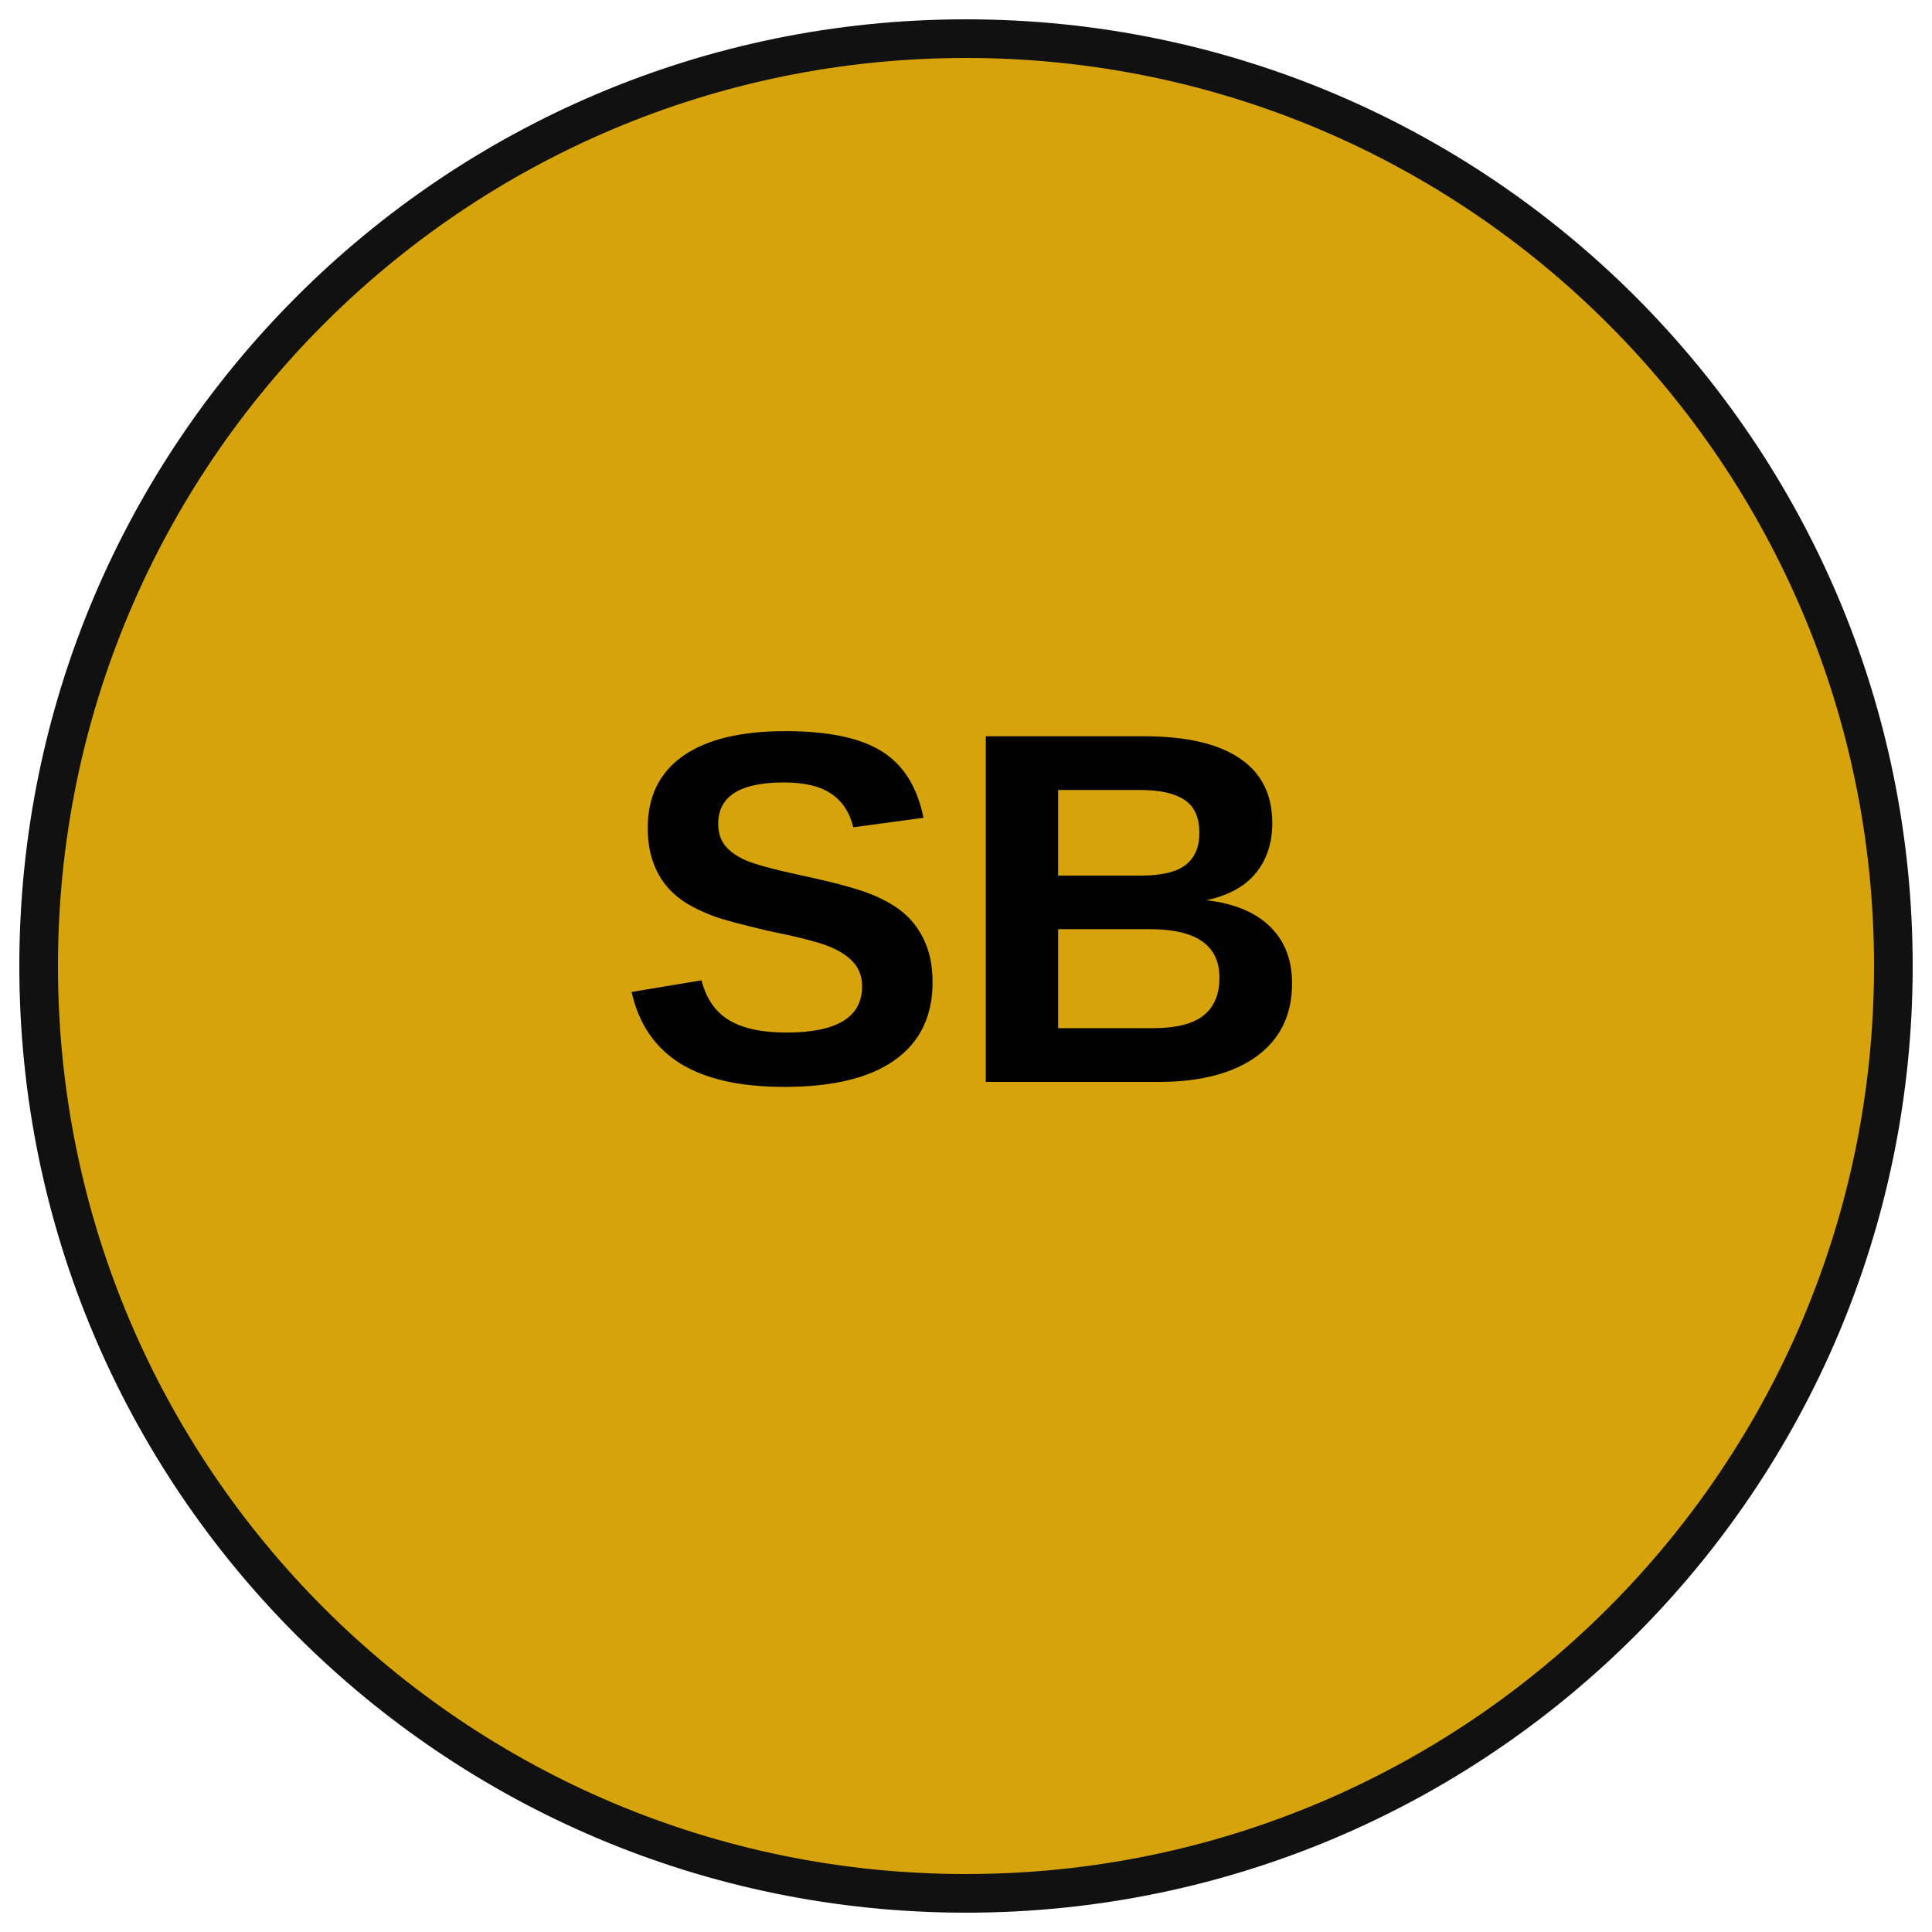
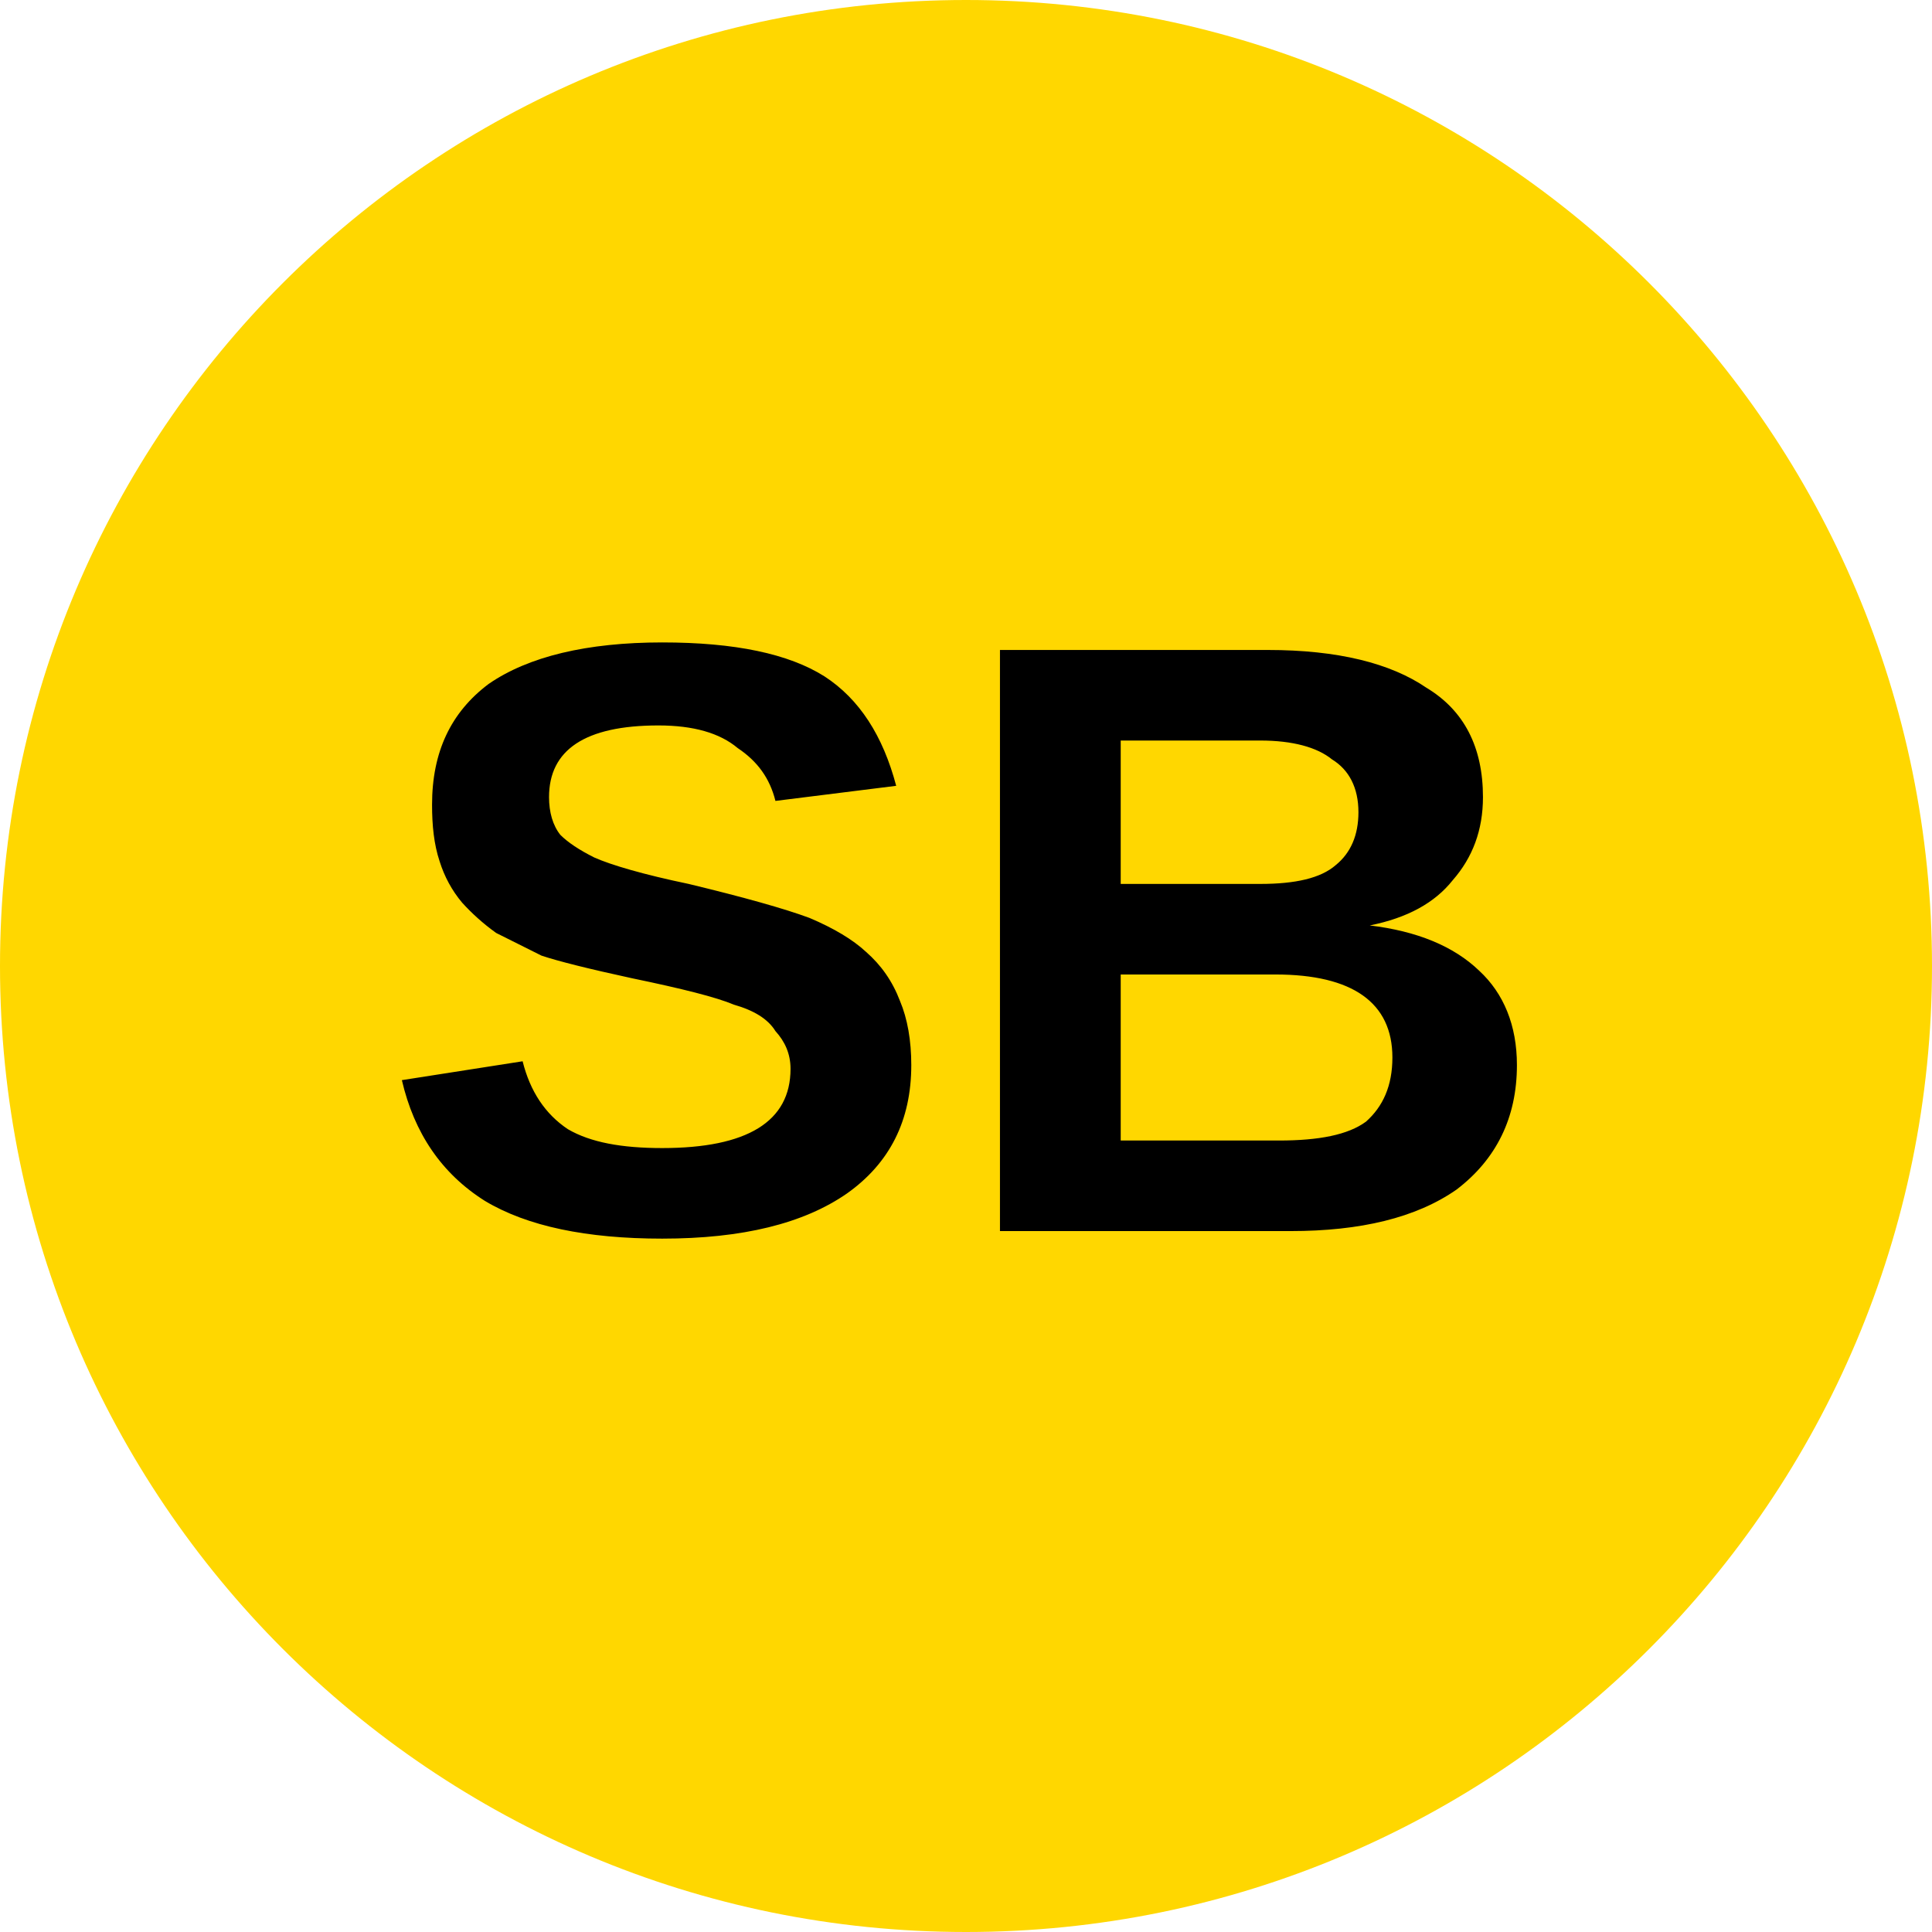
- <svg xmlns="http://www.w3.org/2000/svg" width="200" height="200" viewBox="0 0 200 200">
-   <circle cx="100" cy="100" r="96" fill="#D6A30A" stroke="#111" stroke-width="4" />
-   <text x="100" y="112" text-anchor="middle" font-family="Arial,Helvetica,sans-serif" font-size="52" font-weight="700" fill="#000000">SB</text>
+ <svg xmlns="http://www.w3.org/2000/svg" version="1.1" viewBox="0 0 8 8">
+   <circle cx="4" cy="4" r="4" fill="gold" />
+   <text x="4" y="5.1" fill="#000000" font-family="Arial" font-size="3.5px" font-weight="700" text-anchor="middle" lengthAdjust="spacingAndGlyphs" textLength="7.2">SB</text>
</svg>
